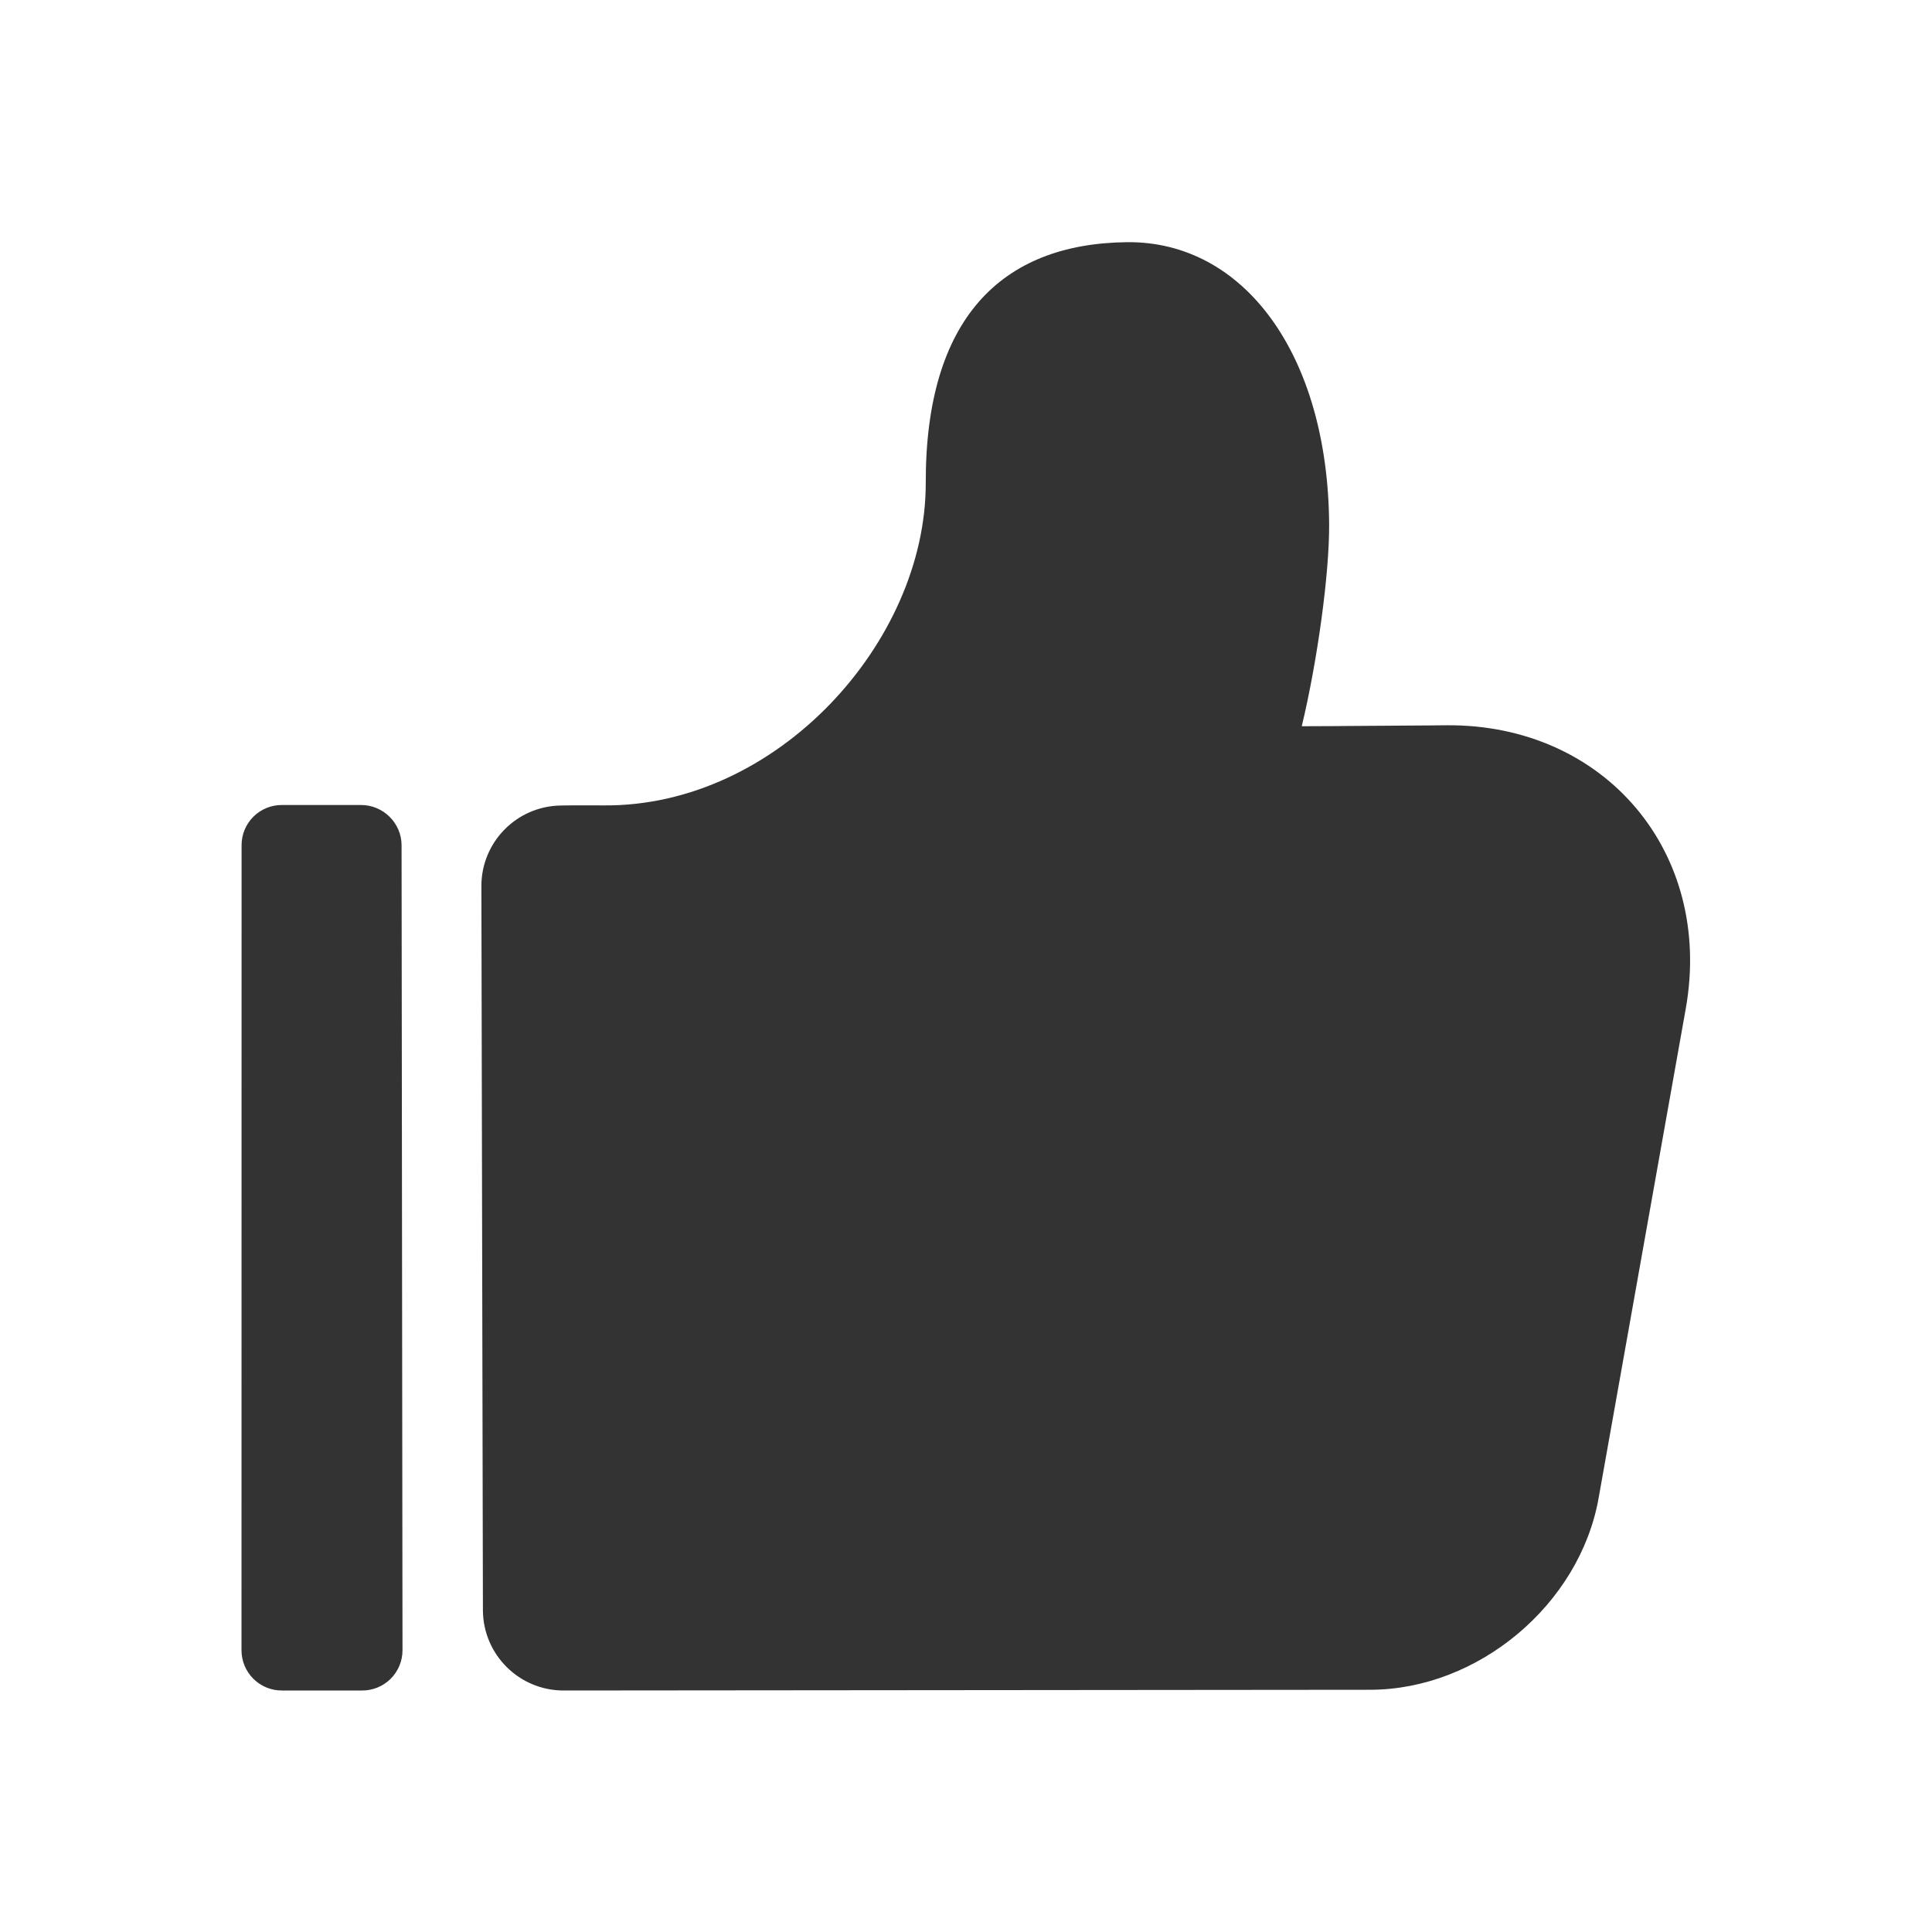
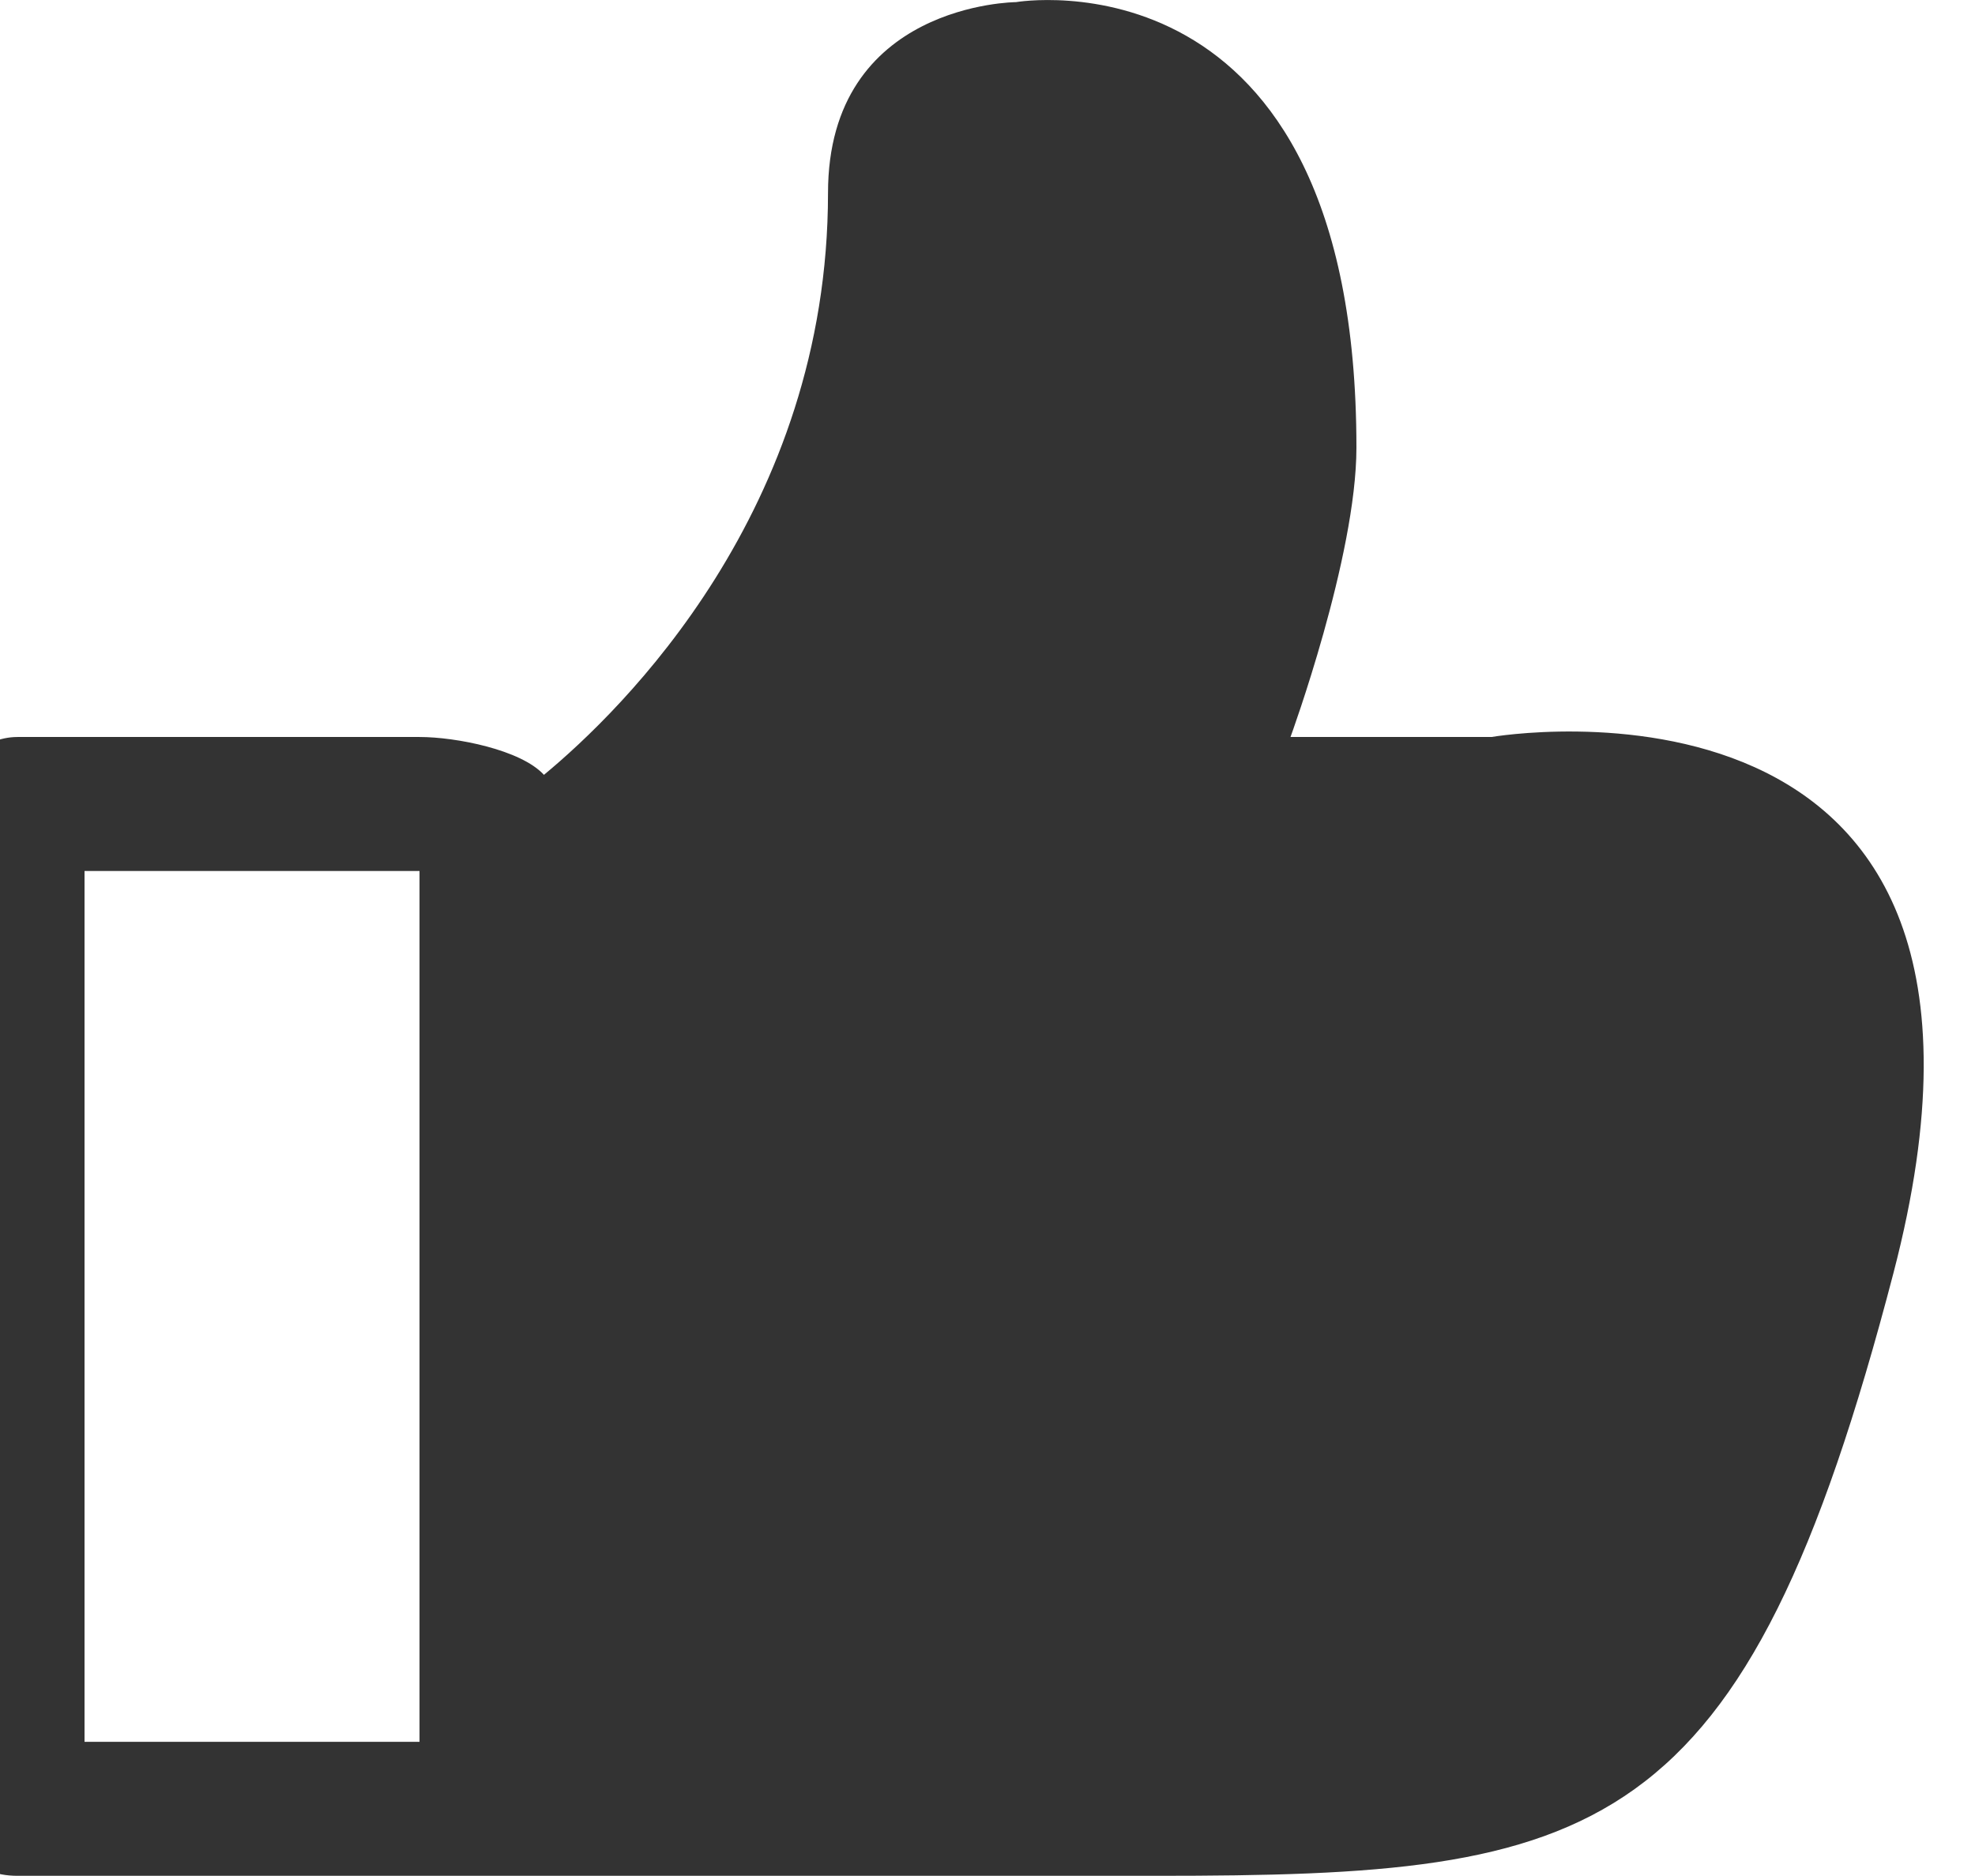
- <svg xmlns="http://www.w3.org/2000/svg" class="icon" width="200px" height="200.00px" viewBox="0 0 1024 1024" version="1.1">
-   <path fill="#333333" d="M710.549 384.811a12409.045 12409.045 0 0 0 47.467-0.32l8.747-0.085c83.989-0.619 141.44 67.584 126.72 150.229L847.296 794.027c-10.027 56.448-63.915 101.547-121.131 101.589L298.624 896a42.731 42.731 0 0 1-42.667-42.411l-0.811-383.979a42.667 42.667 0 0 1 42.027-42.667l3.157-0.064c5.227-0.043 11.797-0.043 19.627 0 91.947 0.768 170.88-86.699 170.709-170.944-0.149-86.741 39.787-126.763 106.453-127.573 62.251-0.747 106.603 59.605 107.349 149.12 0.213 26.603-6.293 73.237-14.507 107.435 6.187 0 13.077-0.043 20.587-0.085z m-497.707 63.232L213.333 874.624A21.312 21.312 0 0 1 191.787 896H149.525A21.333 21.333 0 0 1 128 874.624l0.043-426.581A21.269 21.269 0 0 1 149.44 426.667h41.984c11.669 0 21.419 9.579 21.419 21.376z" />
+ <svg xmlns="http://www.w3.org/2000/svg" class="icon" viewBox="54 0 1024 1024" version="1.1" width="210.547" height="200">
+   <path d="M658.246 1024C418.608 1024 36.569 1024 36.569 1024 12.178 1024 0 1007.507 0 987.431L0 438.893C0 418.816 17.078 402.323 36.569 402.323L255.984 402.323C275.842 402.323 311.387 409.272 323.894 422.985 366.387 387.842 478.947 278.39 478.947 105.381 478.947 1.708 581.56 1.159 581.56 1.159 581.56 1.159 767.368-30.876 767.368 244.308 767.368 304.025 731.384 402.323 731.384 402.323L841.092 402.323C841.092 402.323 1150.797 348.713 1060.507 694.877 978.994 1007.471 899.31 1024 658.246 1024L658.246 1024ZM73.138 475.462 73.138 950.862 219.415 950.862 255.984 950.862 255.984 475.462 255.984 475.462 73.138 475.462ZM841.092 475.462 585.107 475.462C585.107 475.462 698.947 367.509 698.947 226.937 698.947 86.365 637.694 70.641 598.675 70.641 559.655 70.641 547.368 83.111 547.368 105.381 547.368 365.315 329.123 512.031 329.123 512.031L329.123 950.862C329.123 950.862 473.827 950.862 658.246 950.862 842.664 950.862 920.776 945.705 987.369 694.877 1060.58 419.218 841.092 475.462 841.092 475.462L841.092 475.462Z" fill="#333333" />
+   <path d="m315.636,504.364c0,0 138.182,-132.727 138.182,-132.727c0,0 61.818,-145.455 60.727,-146.182c1.091,0.727 26.545,-137.455 25.455,-138.182c1.091,0.727 57.455,-32 56.364,-32.727c1.091,0.727 72,35.273 72,35.273c0,0 34.545,45.455 33.455,44.727c1.091,0.727 6.545,77.091 5.455,76.364c1.091,0.727 2.909,60.727 1.091,60.727c-1.818,0 -14.545,52.727 -15.636,52c1.091,0.727 -28,62.545 -29.091,61.818c1.091,0.727 -17.091,48 -18.182,47.273c1.091,0.727 -26.182,26.182 -27.273,25.455c1.091,0.727 -11.636,13.454 -12.727,12.727c1.091,0.727 137.454,-4.727 136.364,-5.455c1.091,0.727 102.909,-12 101.818,-12.727c1.091,0.727 75.636,2.545 74.545,1.818c1.091,0.727 52,6.182 50.909,5.455c1.091,0.727 26.545,29.818 25.455,29.091c1.091,0.727 12,53.454 10.909,52.727c1.091,0.727 6.545,57.091 5.455,56.364c1.091,0.727 -9.818,62.545 -10.909,61.818c1.091,0.727 -11.636,75.273 -12.727,74.545c1.091,0.727 -20.727,51.636 -21.818,50.909c1.091,0.727 -20.727,68 -21.818,67.273c1.091,0.727 -35.273,38.909 -36.364,38.182c1.091,0.727 -46.182,40.727 -47.273,40c1.091,0.727 -46.182,18.909 -47.273,18.182c1.091,0.727 -75.273,15.273 -76.364,14.545c1.091,0.727 -104.364,0.727 -105.455,0c1.091,0.727 -68,6.182 -69.091,5.455c1.091,0.727 -73.455,-1.091 -74.545,-1.818c1.091,0.727 -66.182,4.364 -67.273,3.636c1.091,0.727 -57.091,2.545 -57.091,2.545c0,0 -49.091,-5.455 -50.182,-6.182c1.091,0.727 -13.455,0.727 -14.545,0" fill="#333333" />
</svg>
